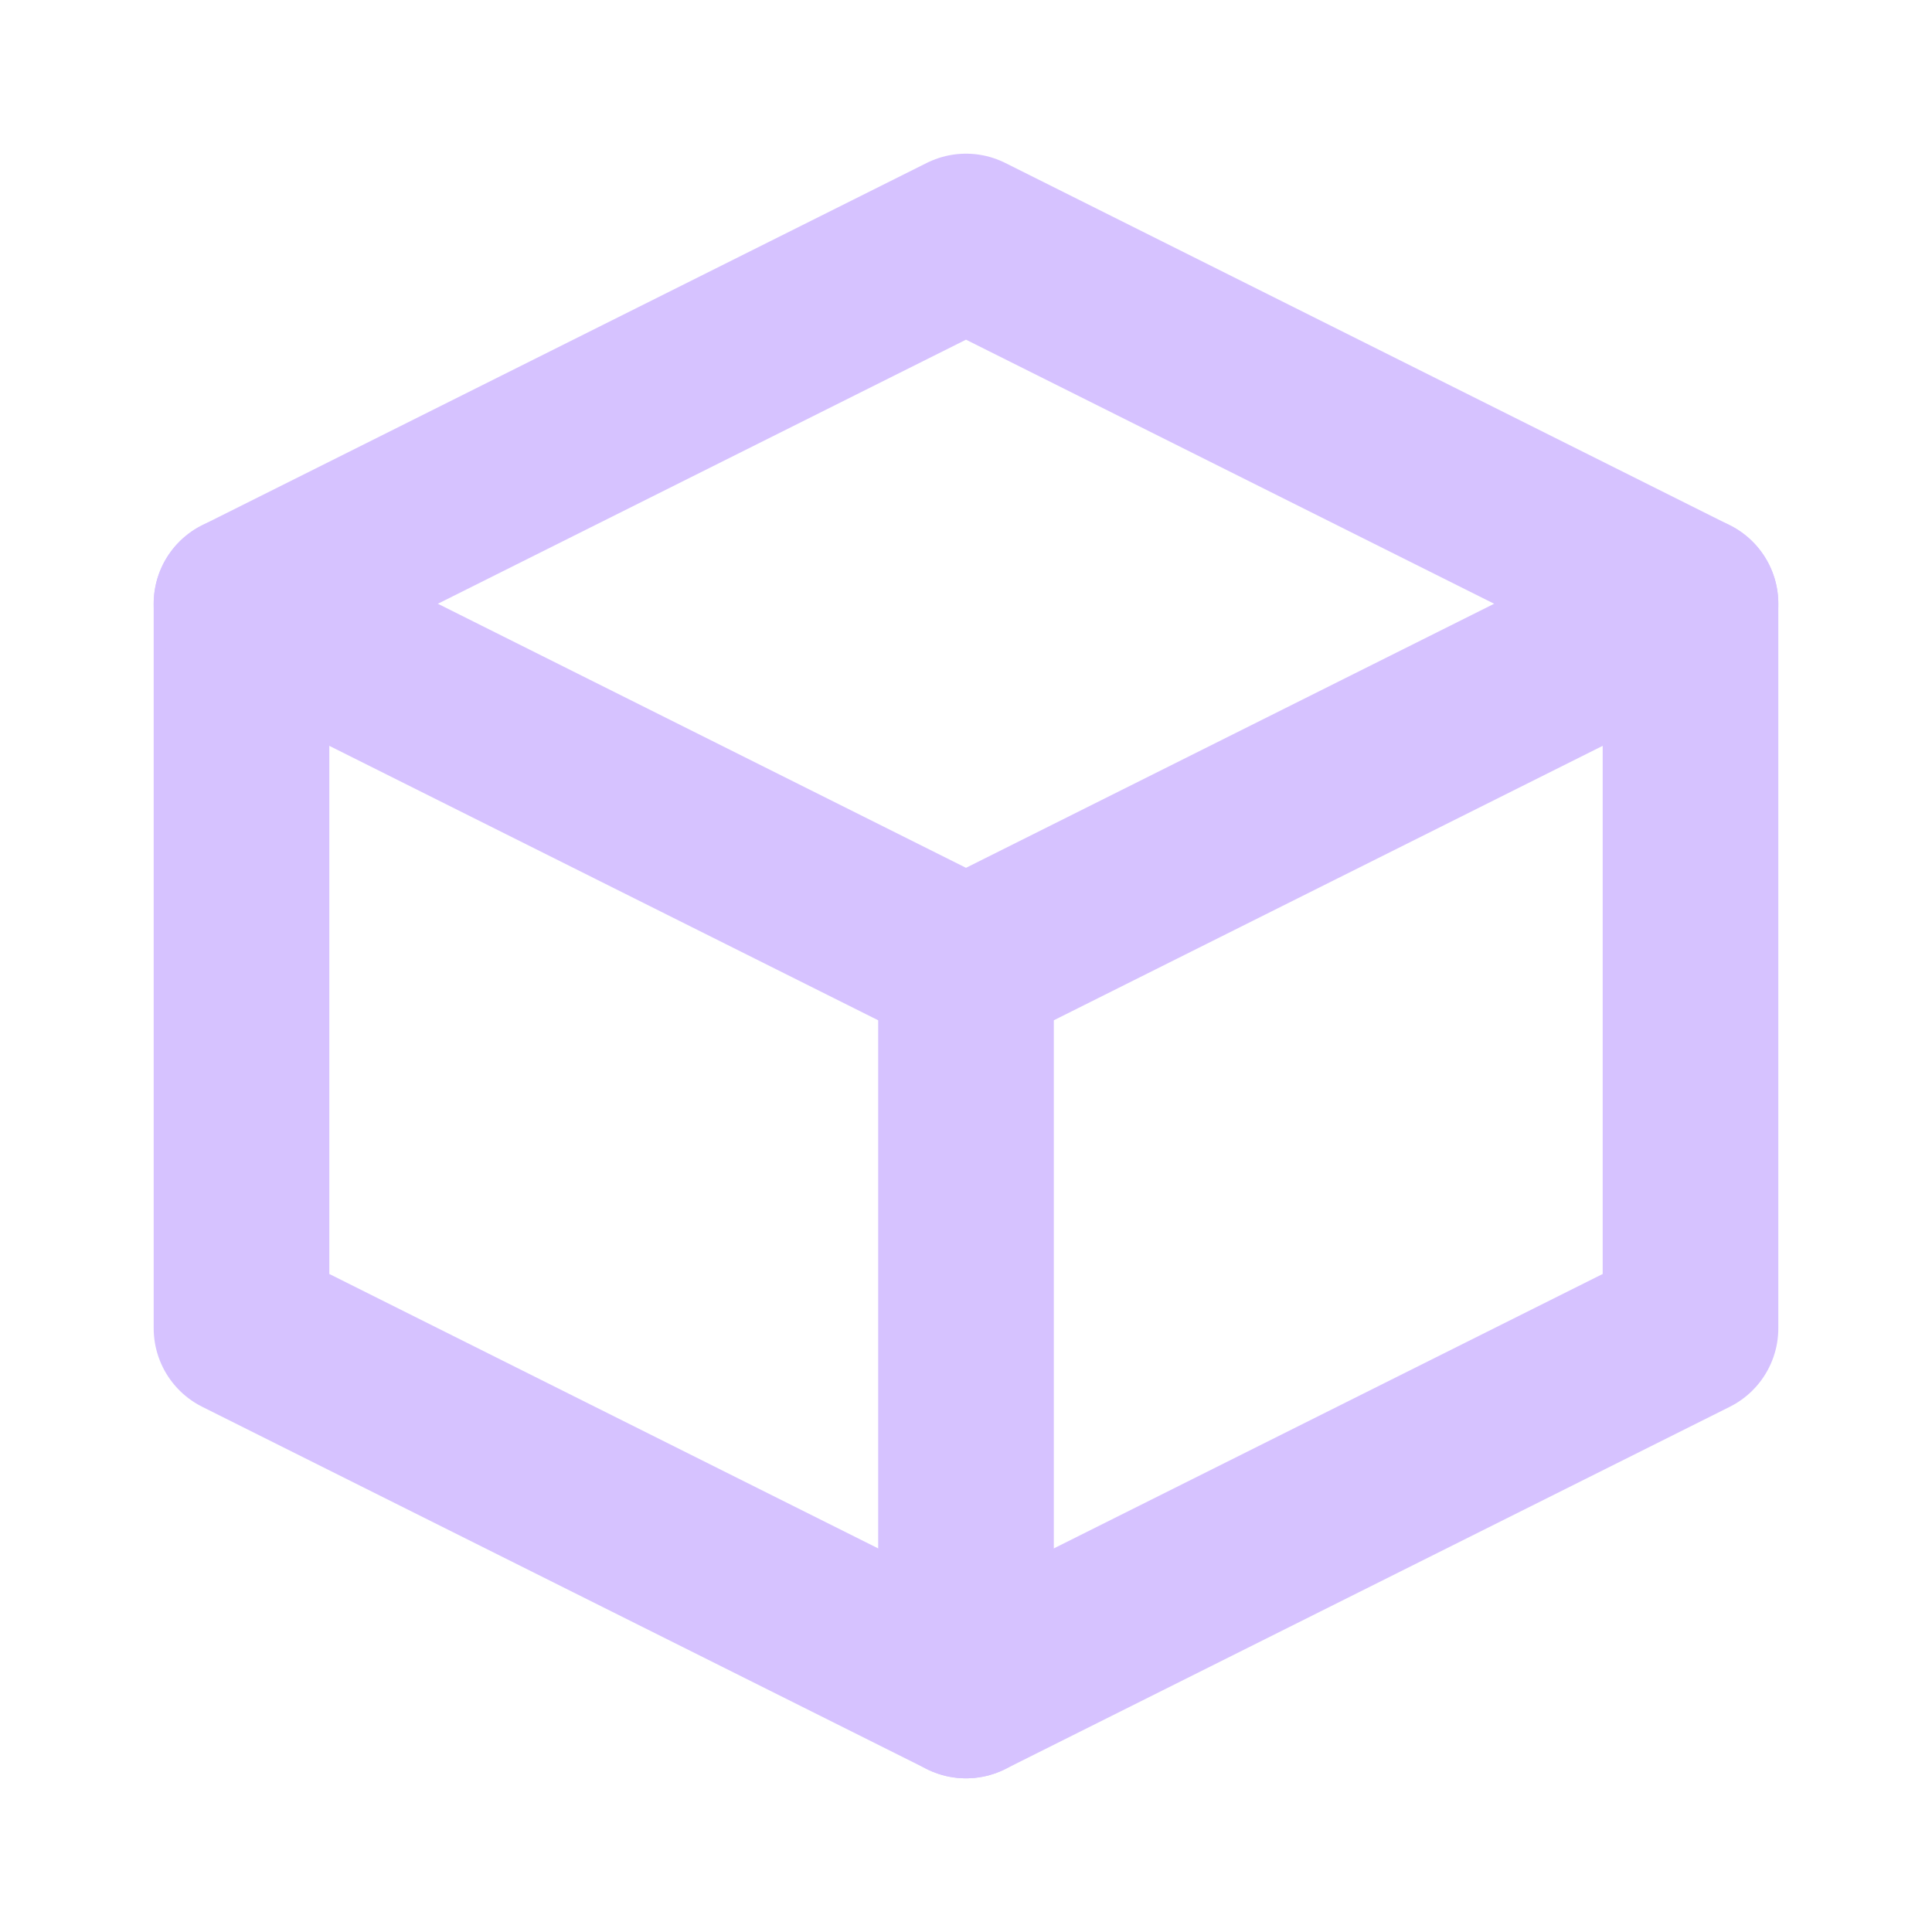
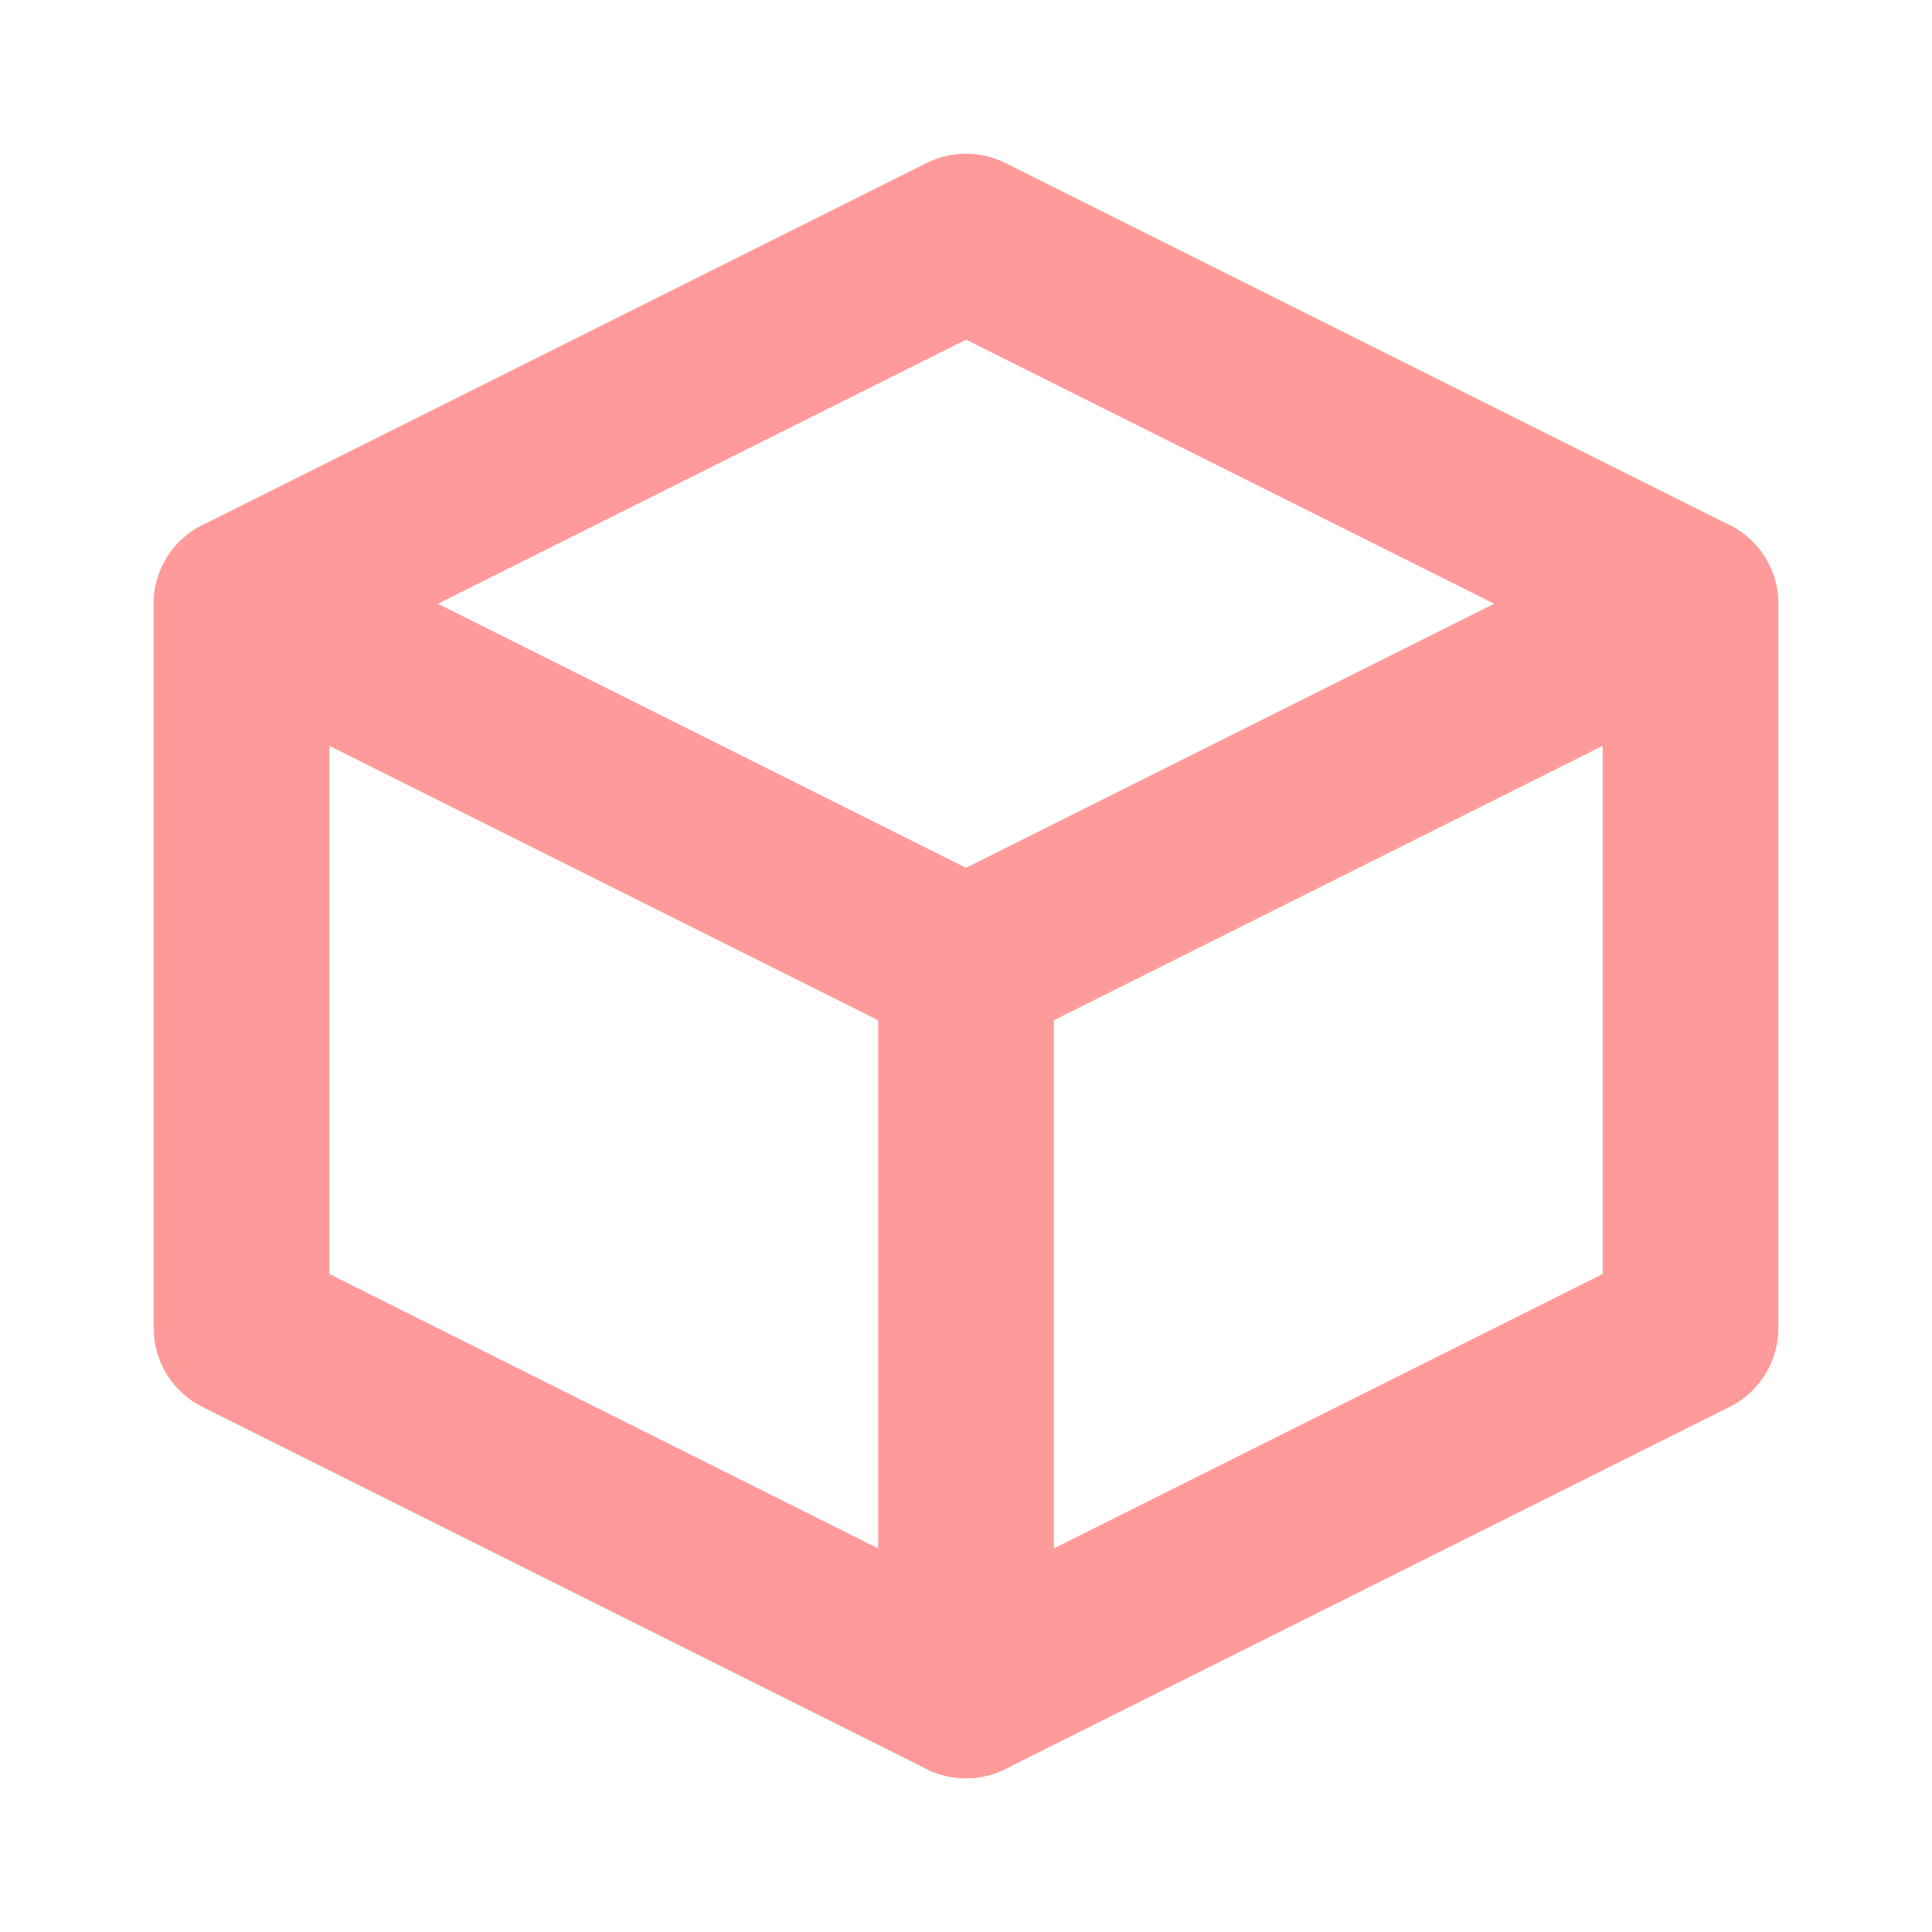
<svg xmlns="http://www.w3.org/2000/svg" preserveAspectRatio="none" overflow="visible" style="display: block;" width="22" height="22" viewBox="0 0 22 22" fill="none">
  <g id="Frame">
-     <path id="Vector" d="M2.75 6.875L11 2.75L19.25 6.875V15.125L11 19.25L2.75 15.125V6.875Z" stroke-width="2" stroke-linecap="round" stroke-linejoin="round" stroke="#d6c2ff" />
-     <path id="Vector_2" d="M2.75 6.875L11 11M11 11L19.25 6.875M11 11V19.25" stroke-width="2" stroke-linecap="round" stroke-linejoin="round" stroke="#d6c2ff" />
+     <path id="Vector" d="M2.75 6.875L11 2.75L19.25 6.875V15.125L11 19.25L2.75 15.125V6.875Z" stroke-width="2" stroke-linecap="round" stroke-linejoin="round" stroke="#ff9a9a" />
+     <path id="Vector_2" d="M2.75 6.875L11 11M11 11L19.25 6.875M11 11V19.25" stroke-width="2" stroke-linecap="round" stroke-linejoin="round" stroke="#ff9a9a" />
  </g>
</svg>
